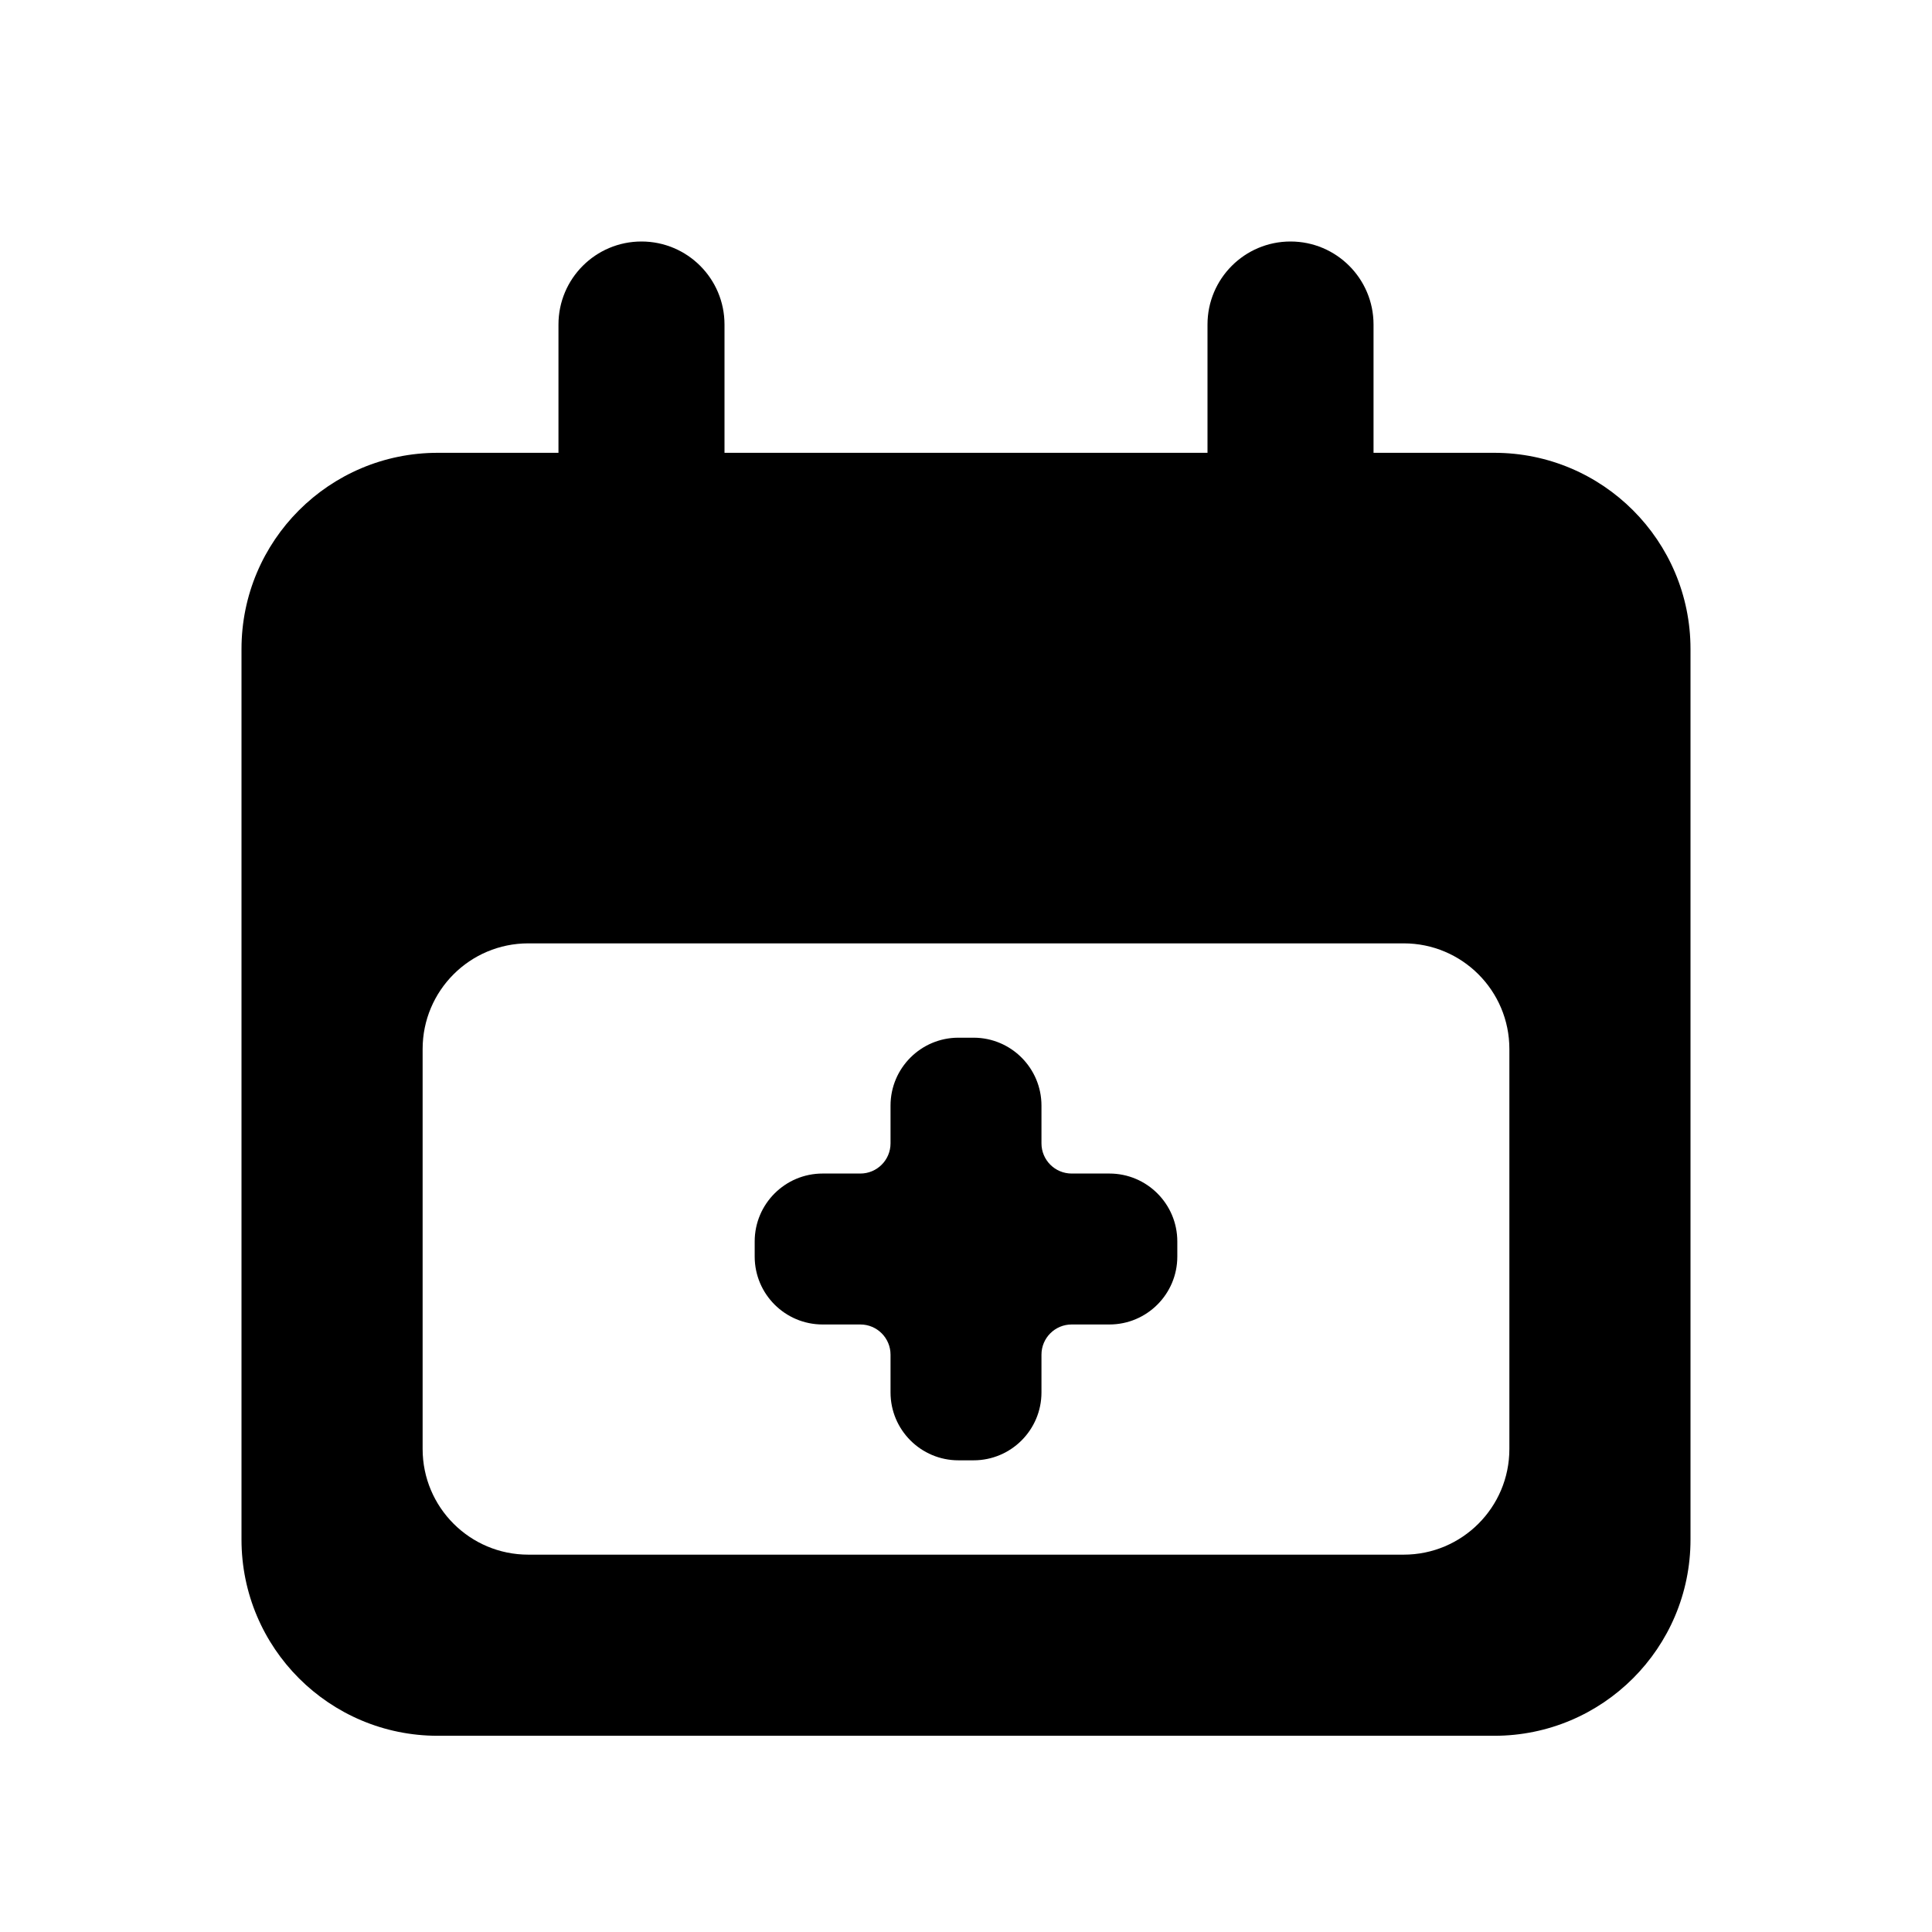
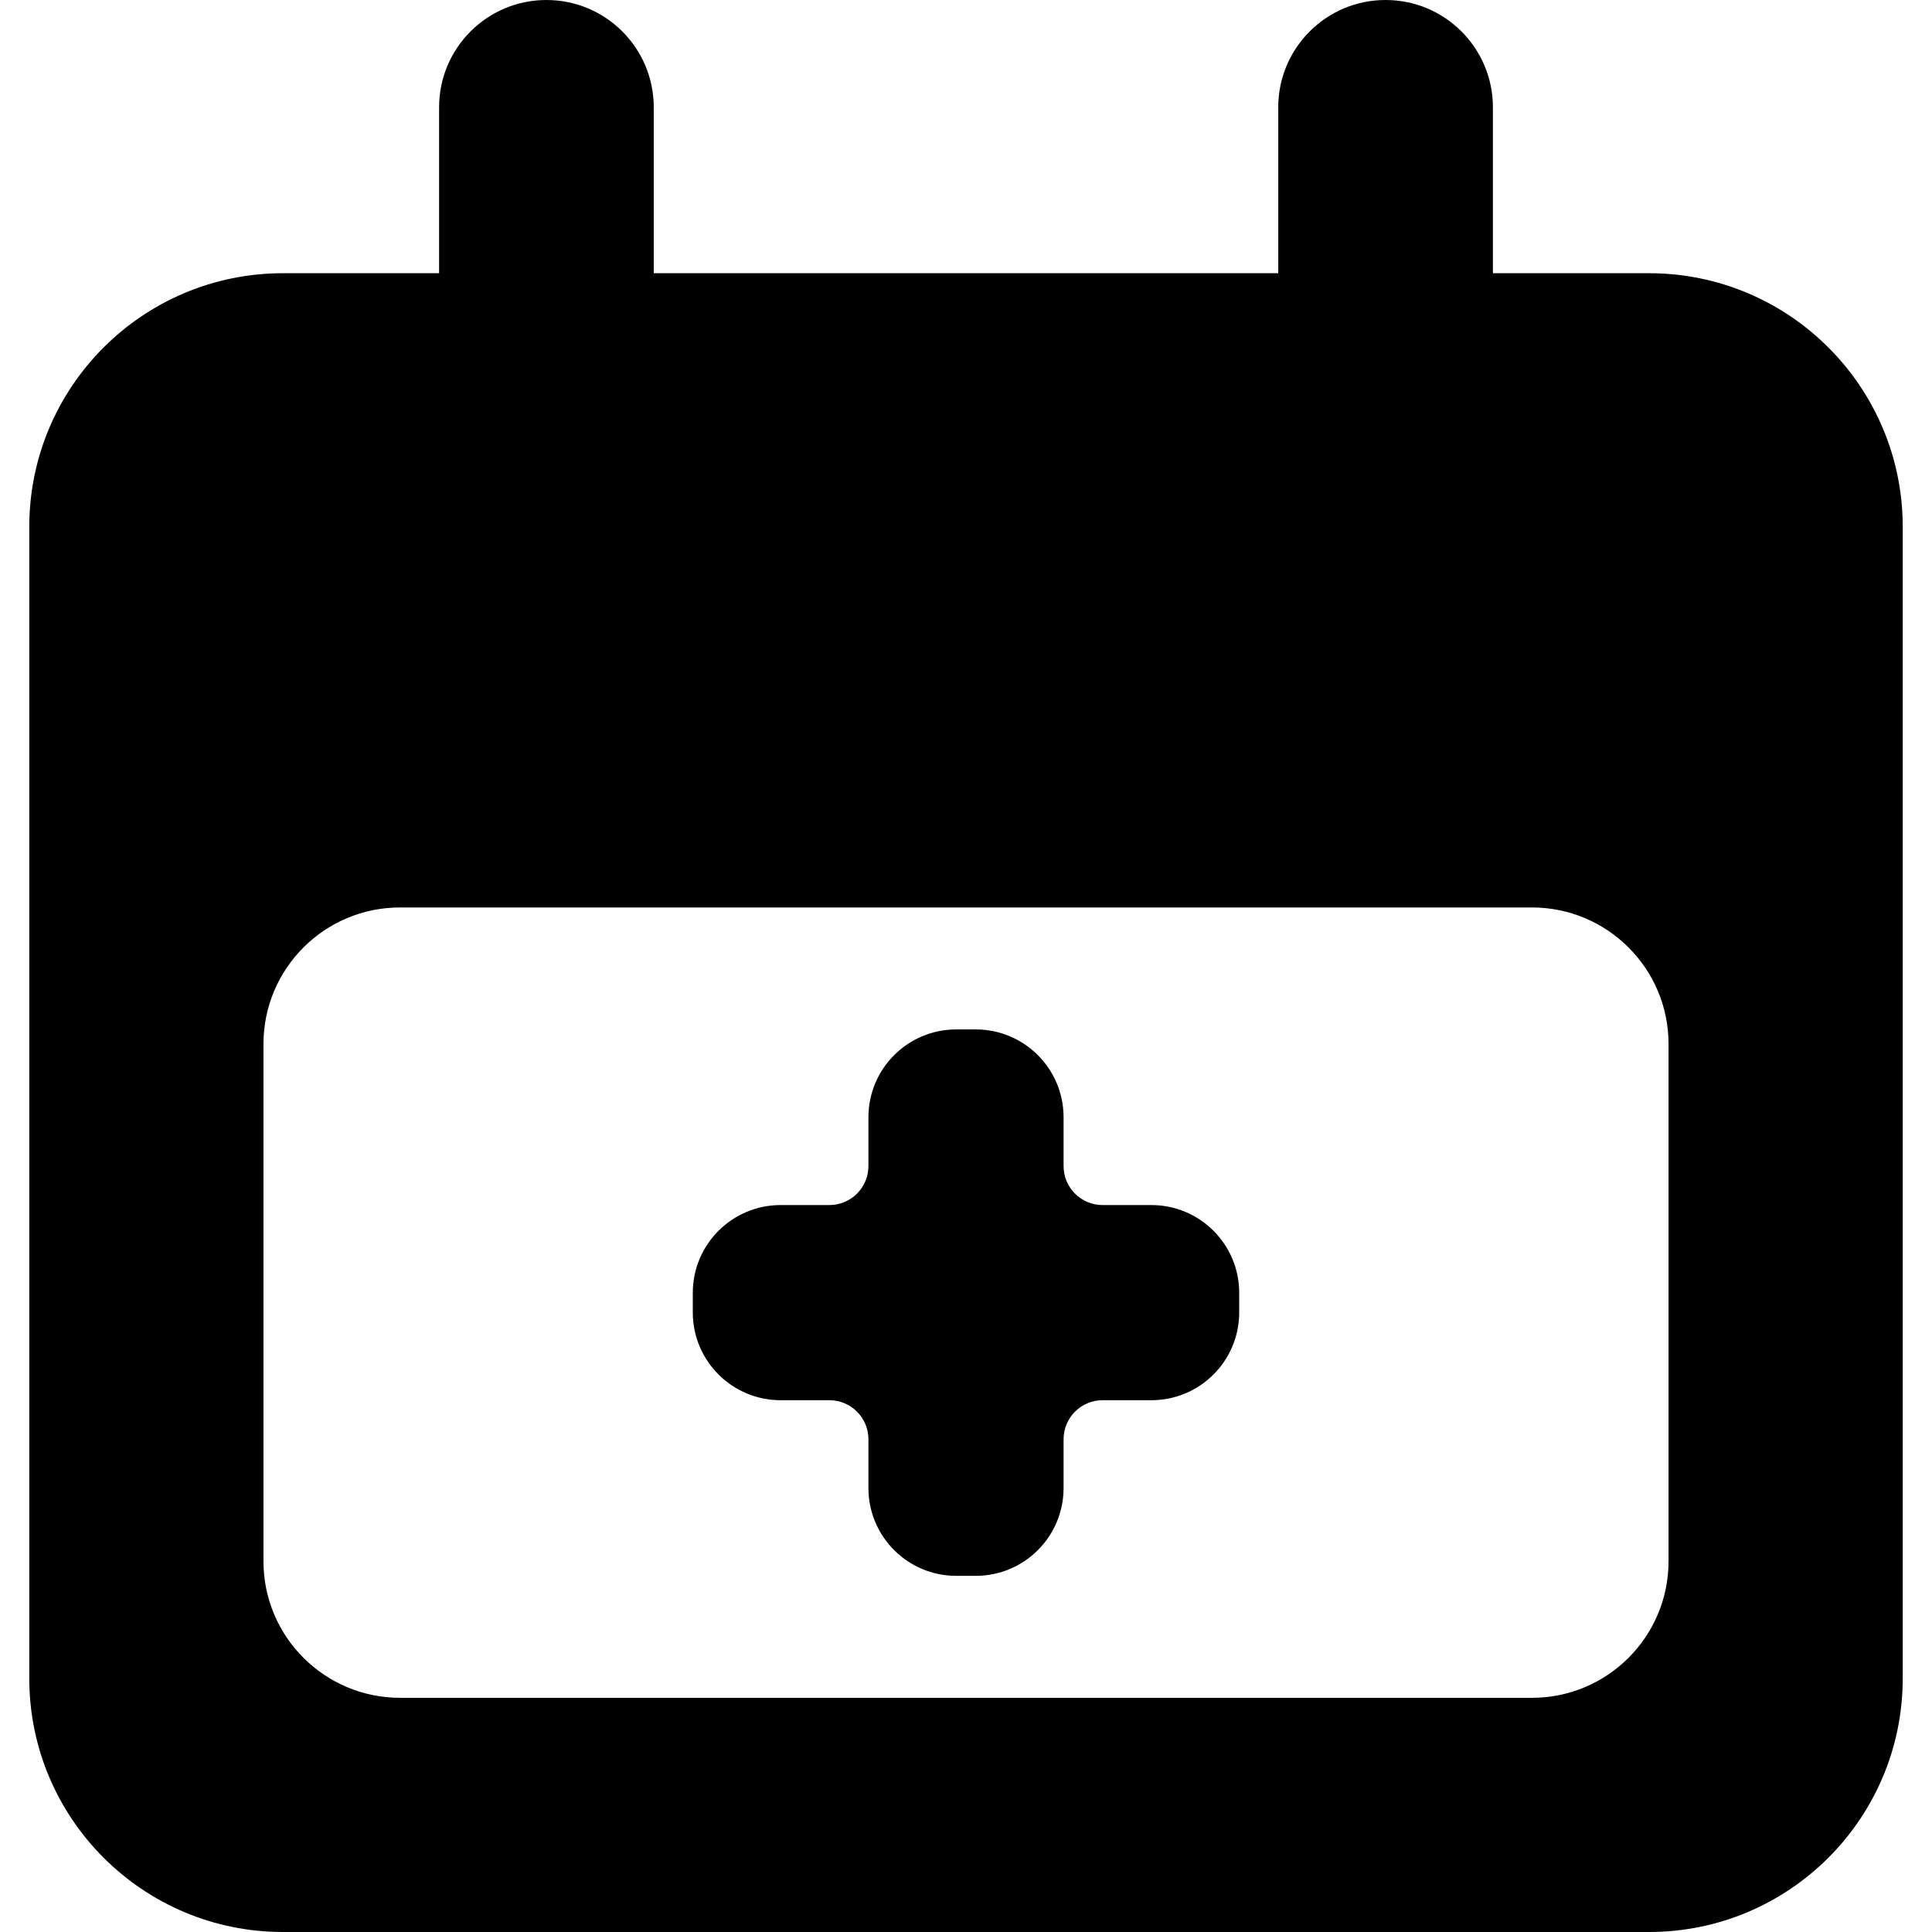
- <svg xmlns="http://www.w3.org/2000/svg" viewBox="0 0 512 512">
-   <path d="M64 172 A52 52 0 0 1 116 120L396 120 A52 52 0 0 1 448 172L448 408 A52 52 0 0 1 396 460L116 460 A52 52 0 0 1 64 408Z M112 384 A28 28 0 0 0 140 412L372 412 A28 28 0 0 0 400 384L400 278 A28 28 0 0 0 372 250L140 250 A28 28 0 0 0 112 278Z M148 86 A22 22 0 0 1 170 64L170 64 A22 22 0 0 1 192 86L192 130 A22 22 0 0 1 170 152L170 152 A22 22 0 0 1 148 130Z M320 86 A22 22 0 0 1 342 64L342 64 A22 22 0 0 1 364 86L364 130 A22 22 0 0 1 342 152L342 152 A22 22 0 0 1 320 130Z M236 293 A18 18 0 0 1 254 275L258 275 A18 18 0 0 1 276 293L276 303 A8 8 0 0 0 284 311L294 311 A18 18 0 0 1 312 329L312 333 A18 18 0 0 1 294 351L284 351 A8 8 0 0 0 276 359L276 369 A18 18 0 0 1 258 387L254 387 A18 18 0 0 1 236 369L236 359 A8 8 0 0 0 228 351L218 351 A18 18 0 0 1 200 333L200 329 A18 18 0 0 1 218 311L228 311 A8 8 0 0 0 236 303Z" />
+ <svg xmlns="http://www.w3.org/2000/svg" viewBox="58 64 396 396">
+   <path d="M64 172A52 52 0 0 1 116 120L396 120A52 52 0 0 1 448 172L448 408A52 52 0 0 1 396 460L116 460A52 52 0 0 1 64 408ZM112 384A28 28 0 0 0 140 412L372 412A28 28 0 0 0 400 384L400 278A28 28 0 0 0 372 250L140 250A28 28 0 0 0 112 278ZM148 86A22 22 0 0 1 170 64L170 64A22 22 0 0 1 192 86L192 130A22 22 0 0 1 170 152L170 152A22 22 0 0 1 148 130ZM320 86A22 22 0 0 1 342 64L342 64A22 22 0 0 1 364 86L364 130A22 22 0 0 1 342 152L342 152A22 22 0 0 1 320 130ZM236 293A18 18 0 0 1 254 275L258 275A18 18 0 0 1 276 293L276 303A8 8 0 0 0 284 311L294 311A18 18 0 0 1 312 329L312 333A18 18 0 0 1 294 351L284 351A8 8 0 0 0 276 359L276 369A18 18 0 0 1 258 387L254 387A18 18 0 0 1 236 369L236 359A8 8 0 0 0 228 351L218 351A18 18 0 0 1 200 333L200 329A18 18 0 0 1 218 311L228 311A8 8 0 0 0 236 303Z" />
</svg>
